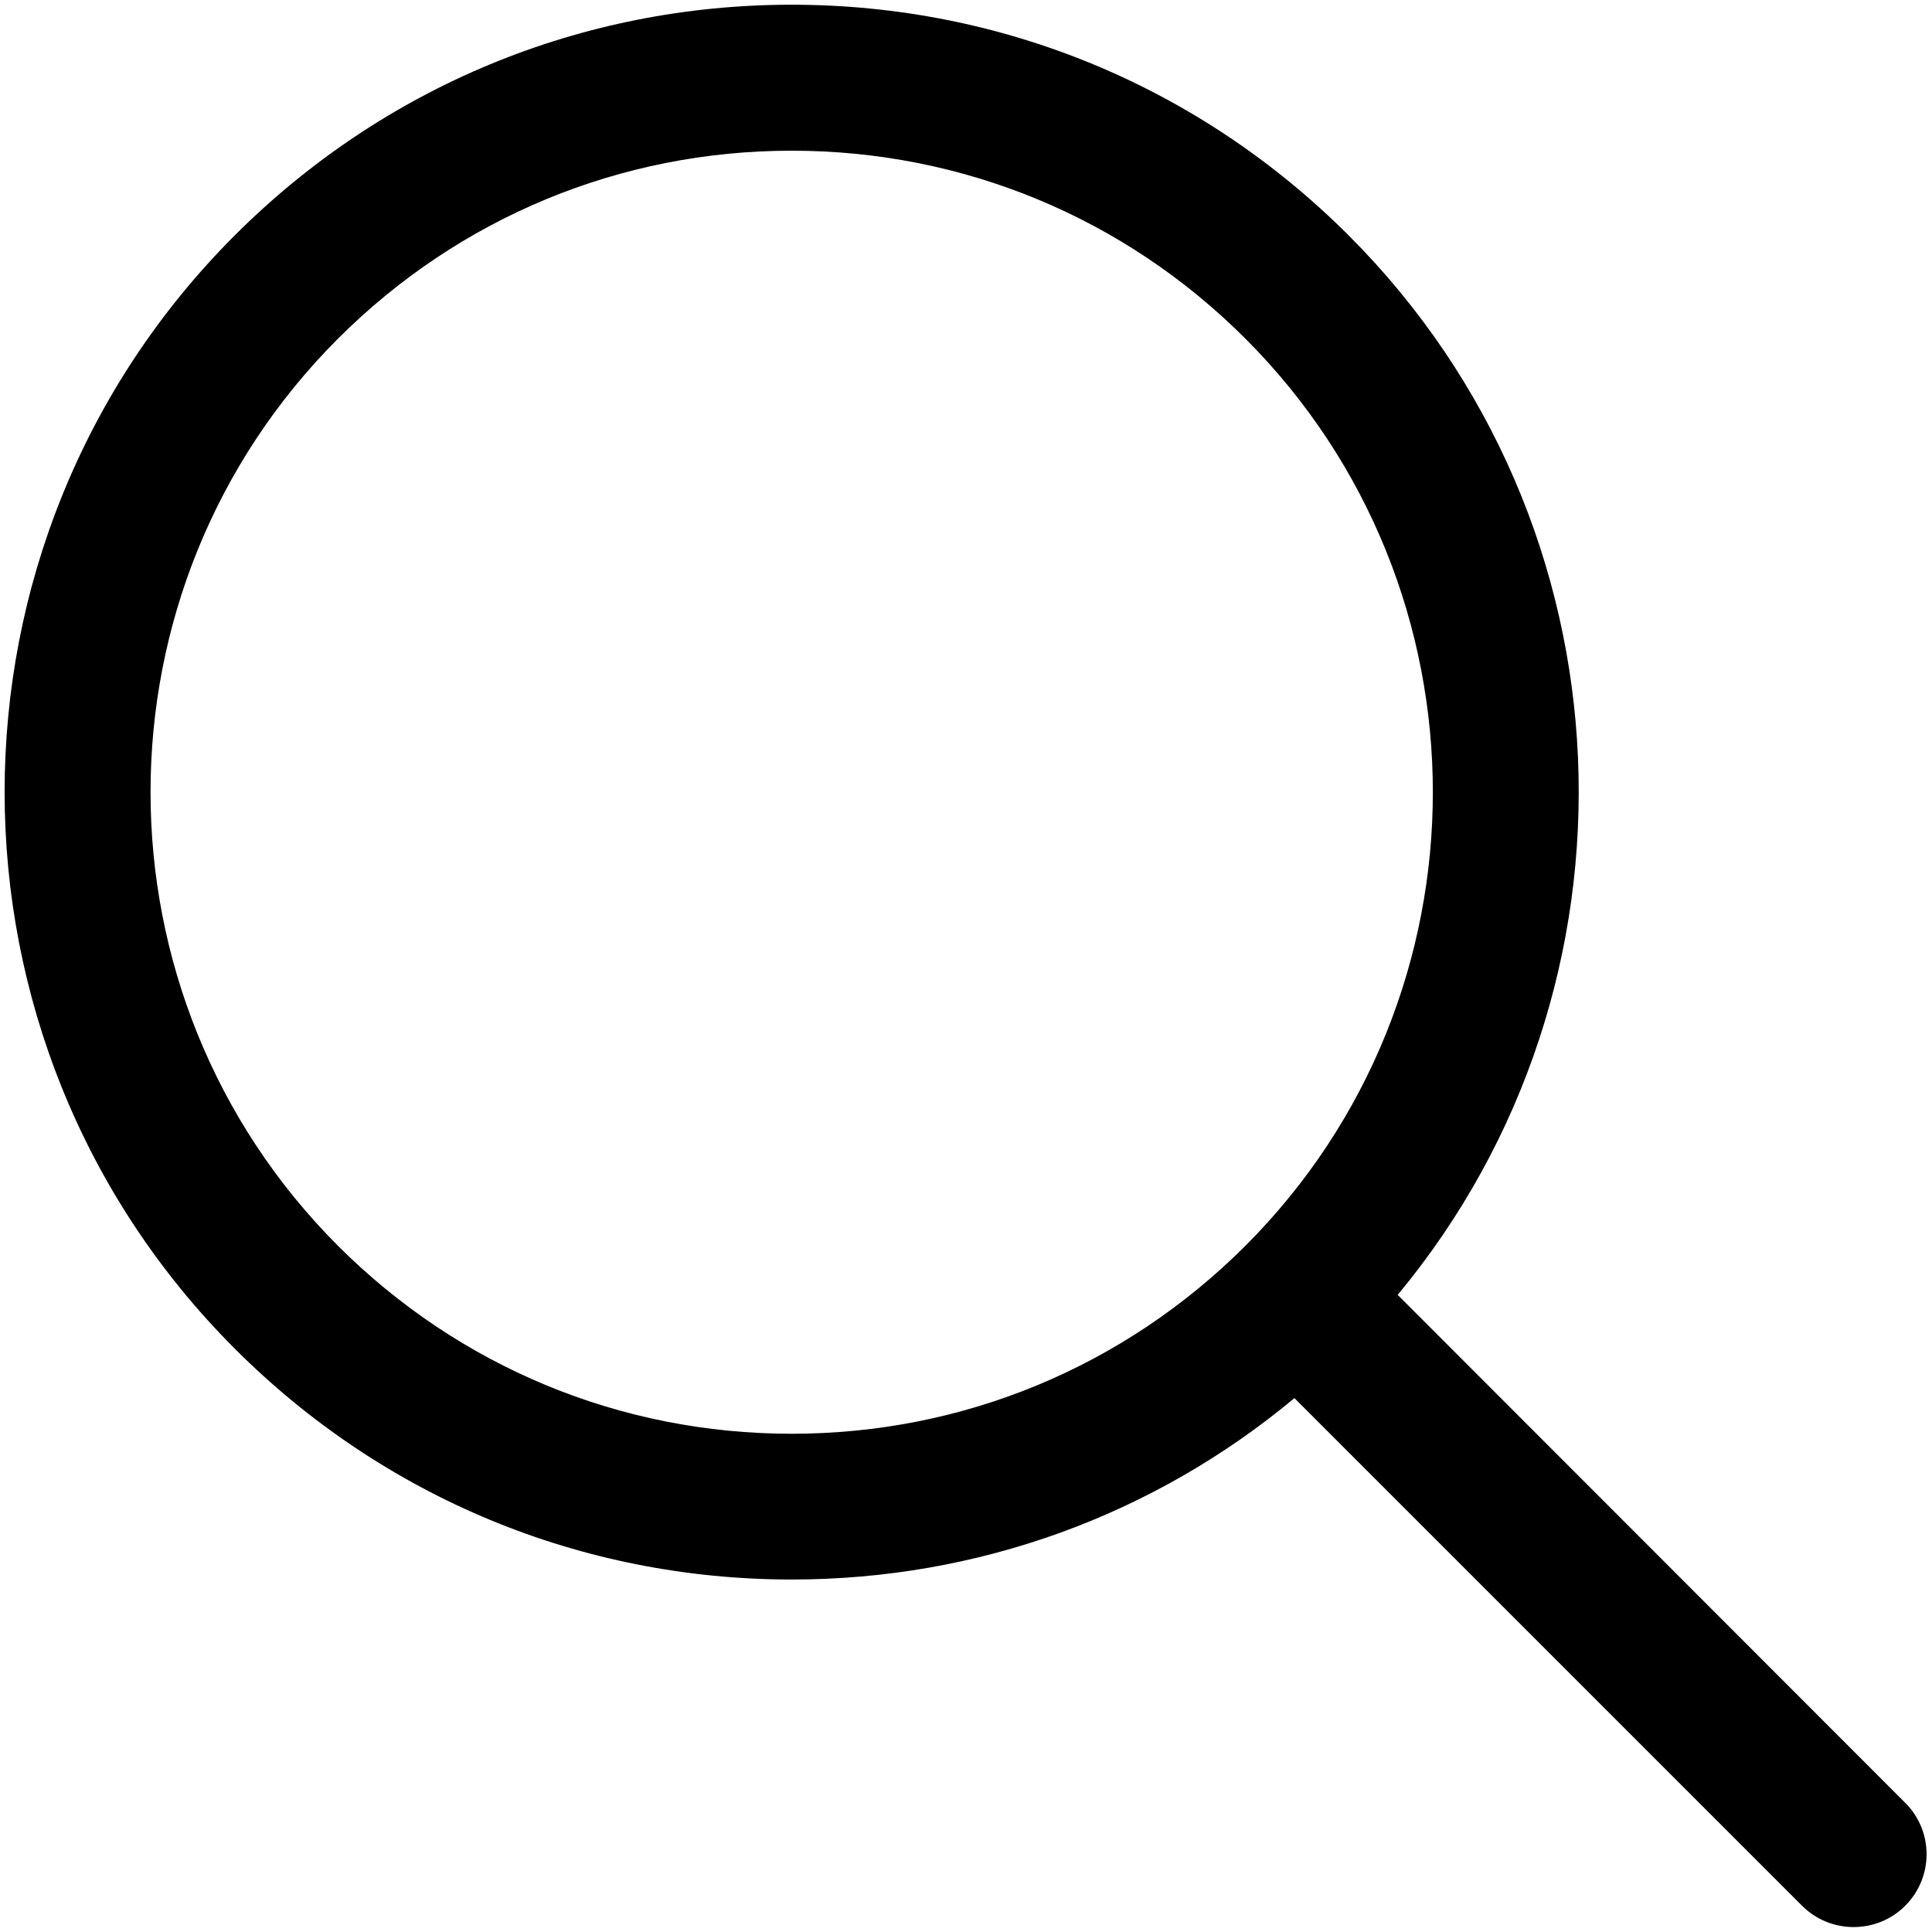
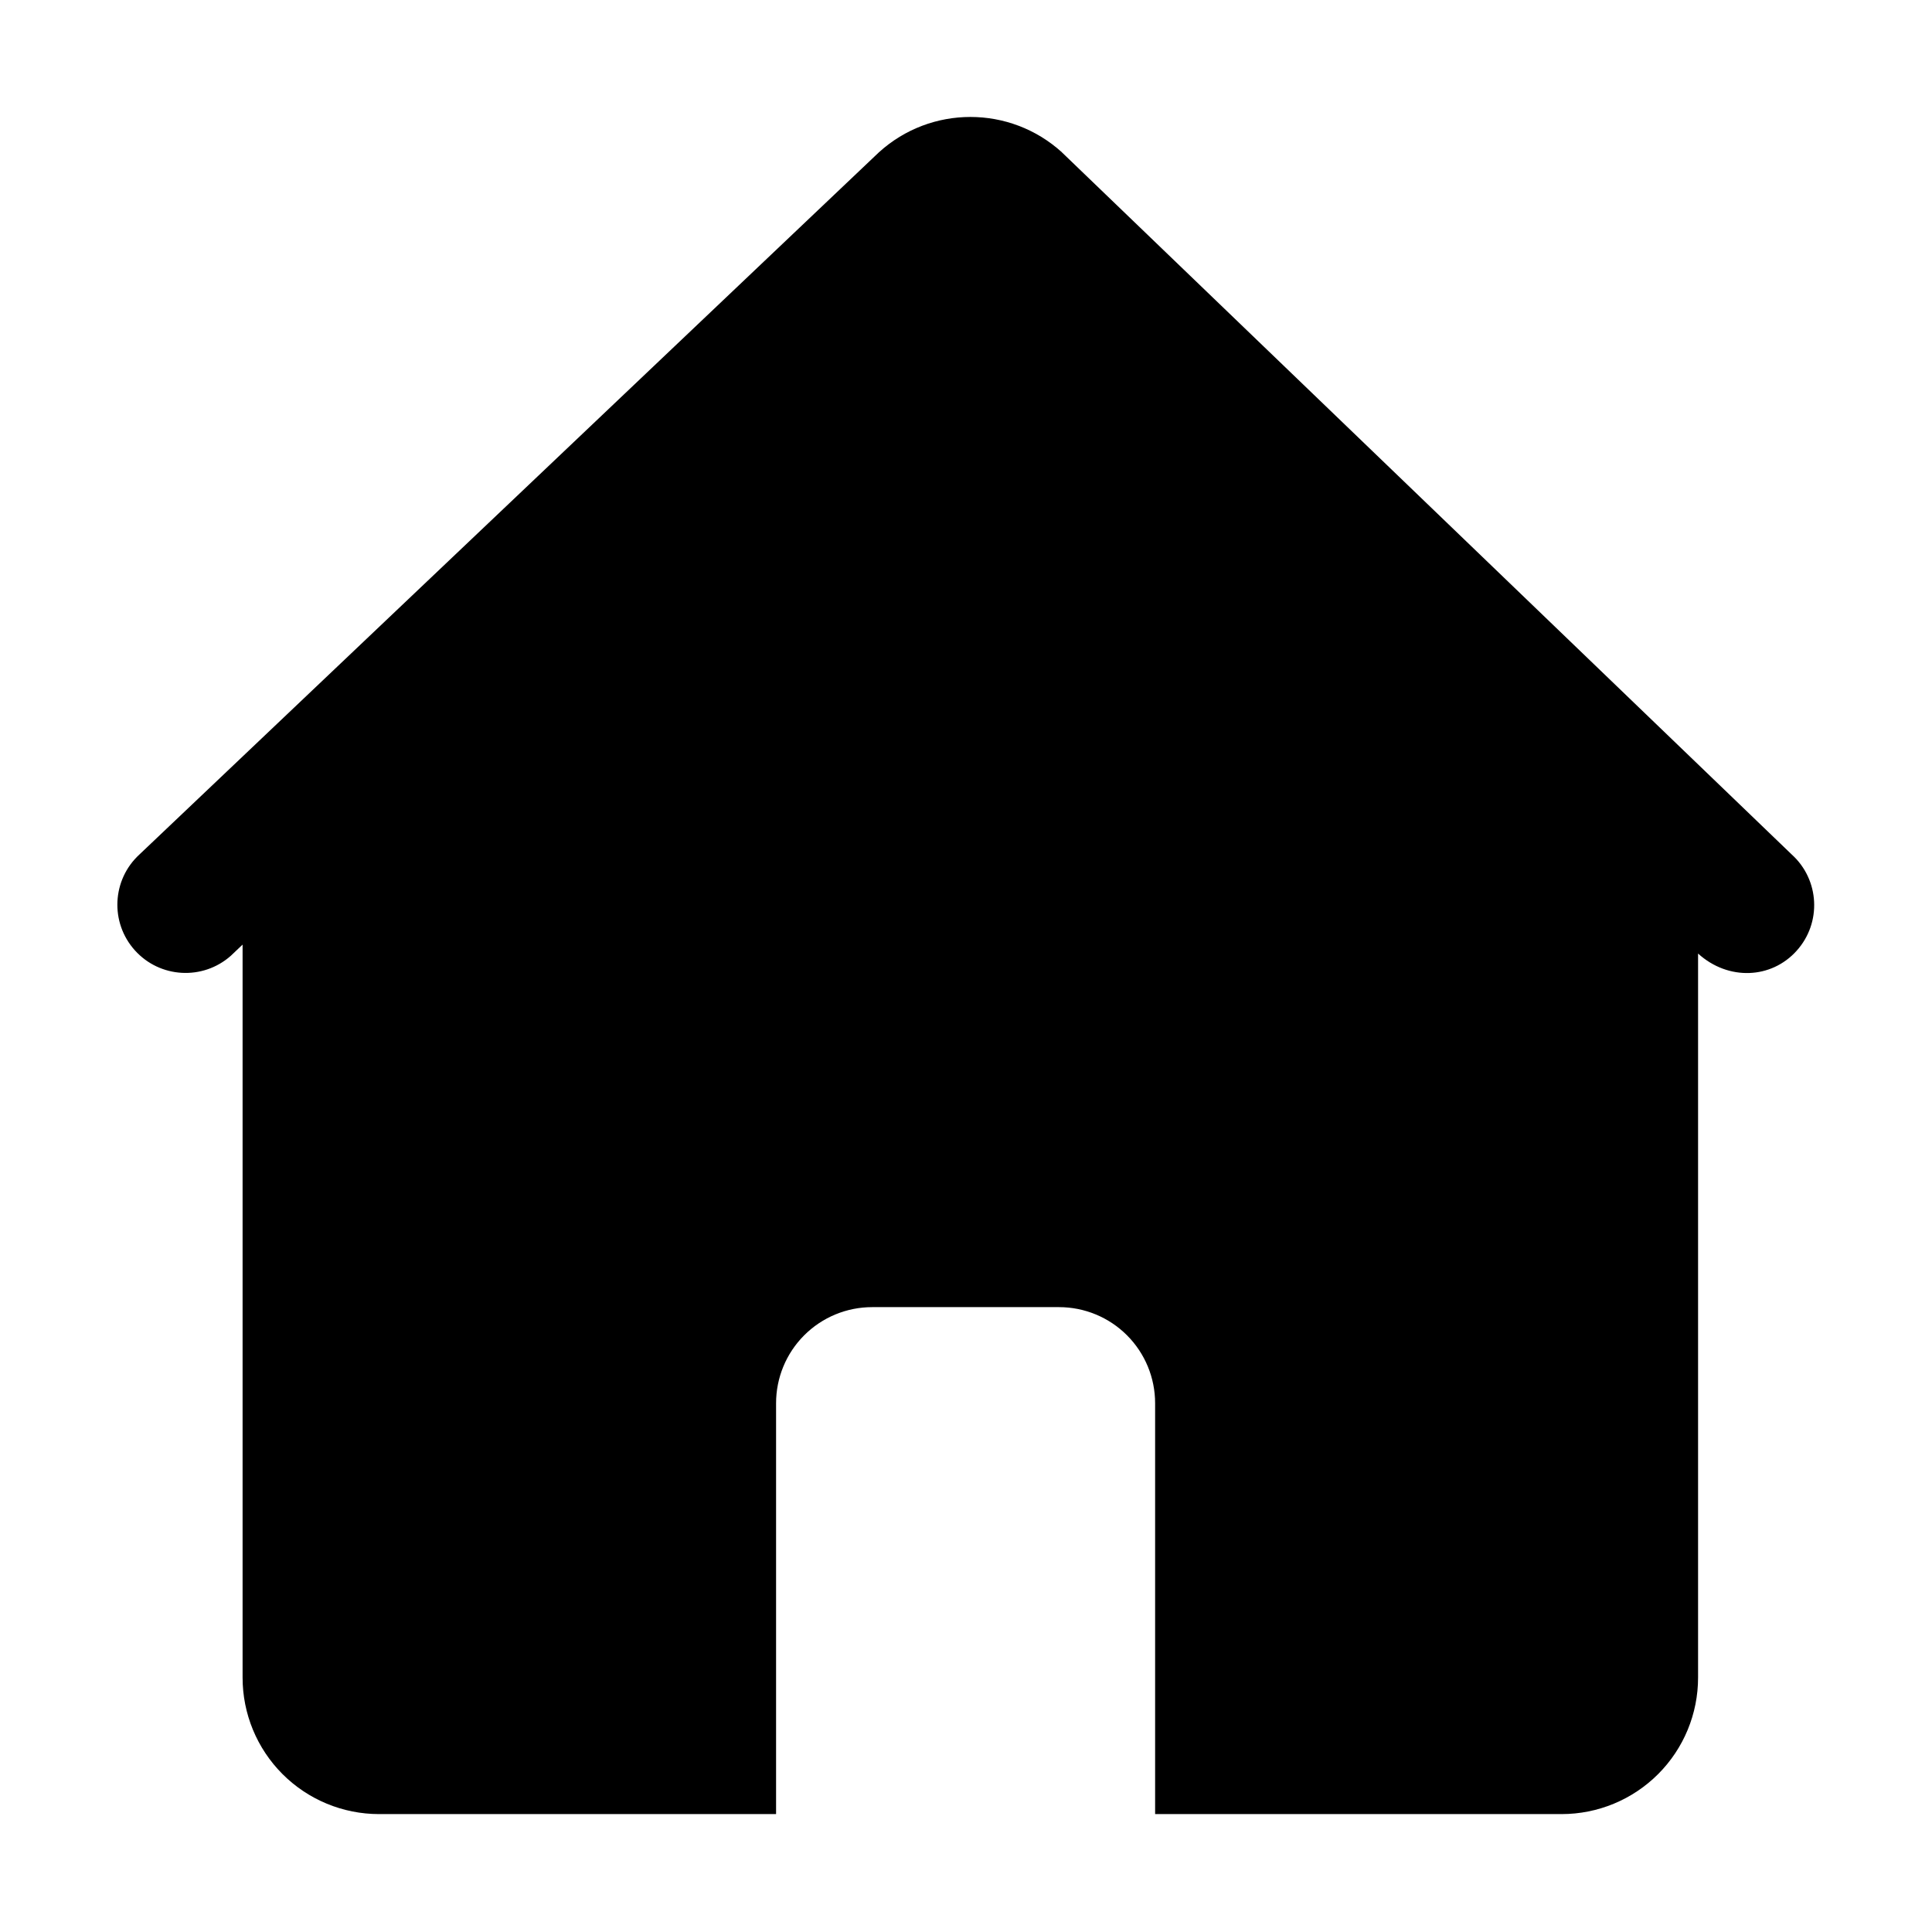
- <svg xmlns="http://www.w3.org/2000/svg" t="1595488473555" class="icon" viewBox="0 0 1024 1024" version="1.1" p-id="2515" width="200" height="200">
-   <path d="M419.612 837.177c98.532 0 191.716-33.906 266.468-96.142l269.084 269.084c7.51 7.51 17.408 11.264 27.307 11.264s19.797-3.755 27.307-11.264c15.132-15.132 15.132-39.595 0-54.613l-268.97-269.198c136.077-163.84 127.43-408.121-26.056-561.608C635.904 45.966 531.115 2.503 419.612 2.503c-111.502 0-216.291 43.463-295.14 122.197-162.701 162.703-162.701 427.464 0 590.166 78.963 78.962 183.752 122.31 295.14 122.31zM179.2 179.427c64.284-64.17 149.618-99.555 240.412-99.555 90.795 0 176.242 35.385 240.413 99.556 132.551 132.55 132.551 348.387 0 480.938-64.285 64.17-149.618 99.556-240.413 99.556S243.484 724.537 179.2 660.366c-132.551-132.665-132.551-348.387 0-480.938z" p-id="2516" />
+ <svg xmlns="http://www.w3.org/2000/svg" t="1605149922158" class="icon" viewBox="0 0 1024 1024" version="1.1" p-id="2852" width="200" height="200">
+   <path d="M562.805 80.698a72.135 72.135 0 0 0-96.93 0L73.925 452.87a36.157 36.157 0 0 0 48.42 53.707l6.232-5.917V889.1a72.315 72.315 0 0 0 72.315 72.405h210.442v-217.71a50.918 50.918 0 0 1 50.94-50.985h99.022a50.918 50.918 0 0 1 50.94 50.985v217.71h215.438a72.315 72.315 0 0 0 72.338-72.405V505.408c16.065 14.535 38.858 13.432 52.222-1.462a36.157 36.157 0 0 0-2.61-51.075L562.805 80.72z" p-id="2853" />
</svg>
